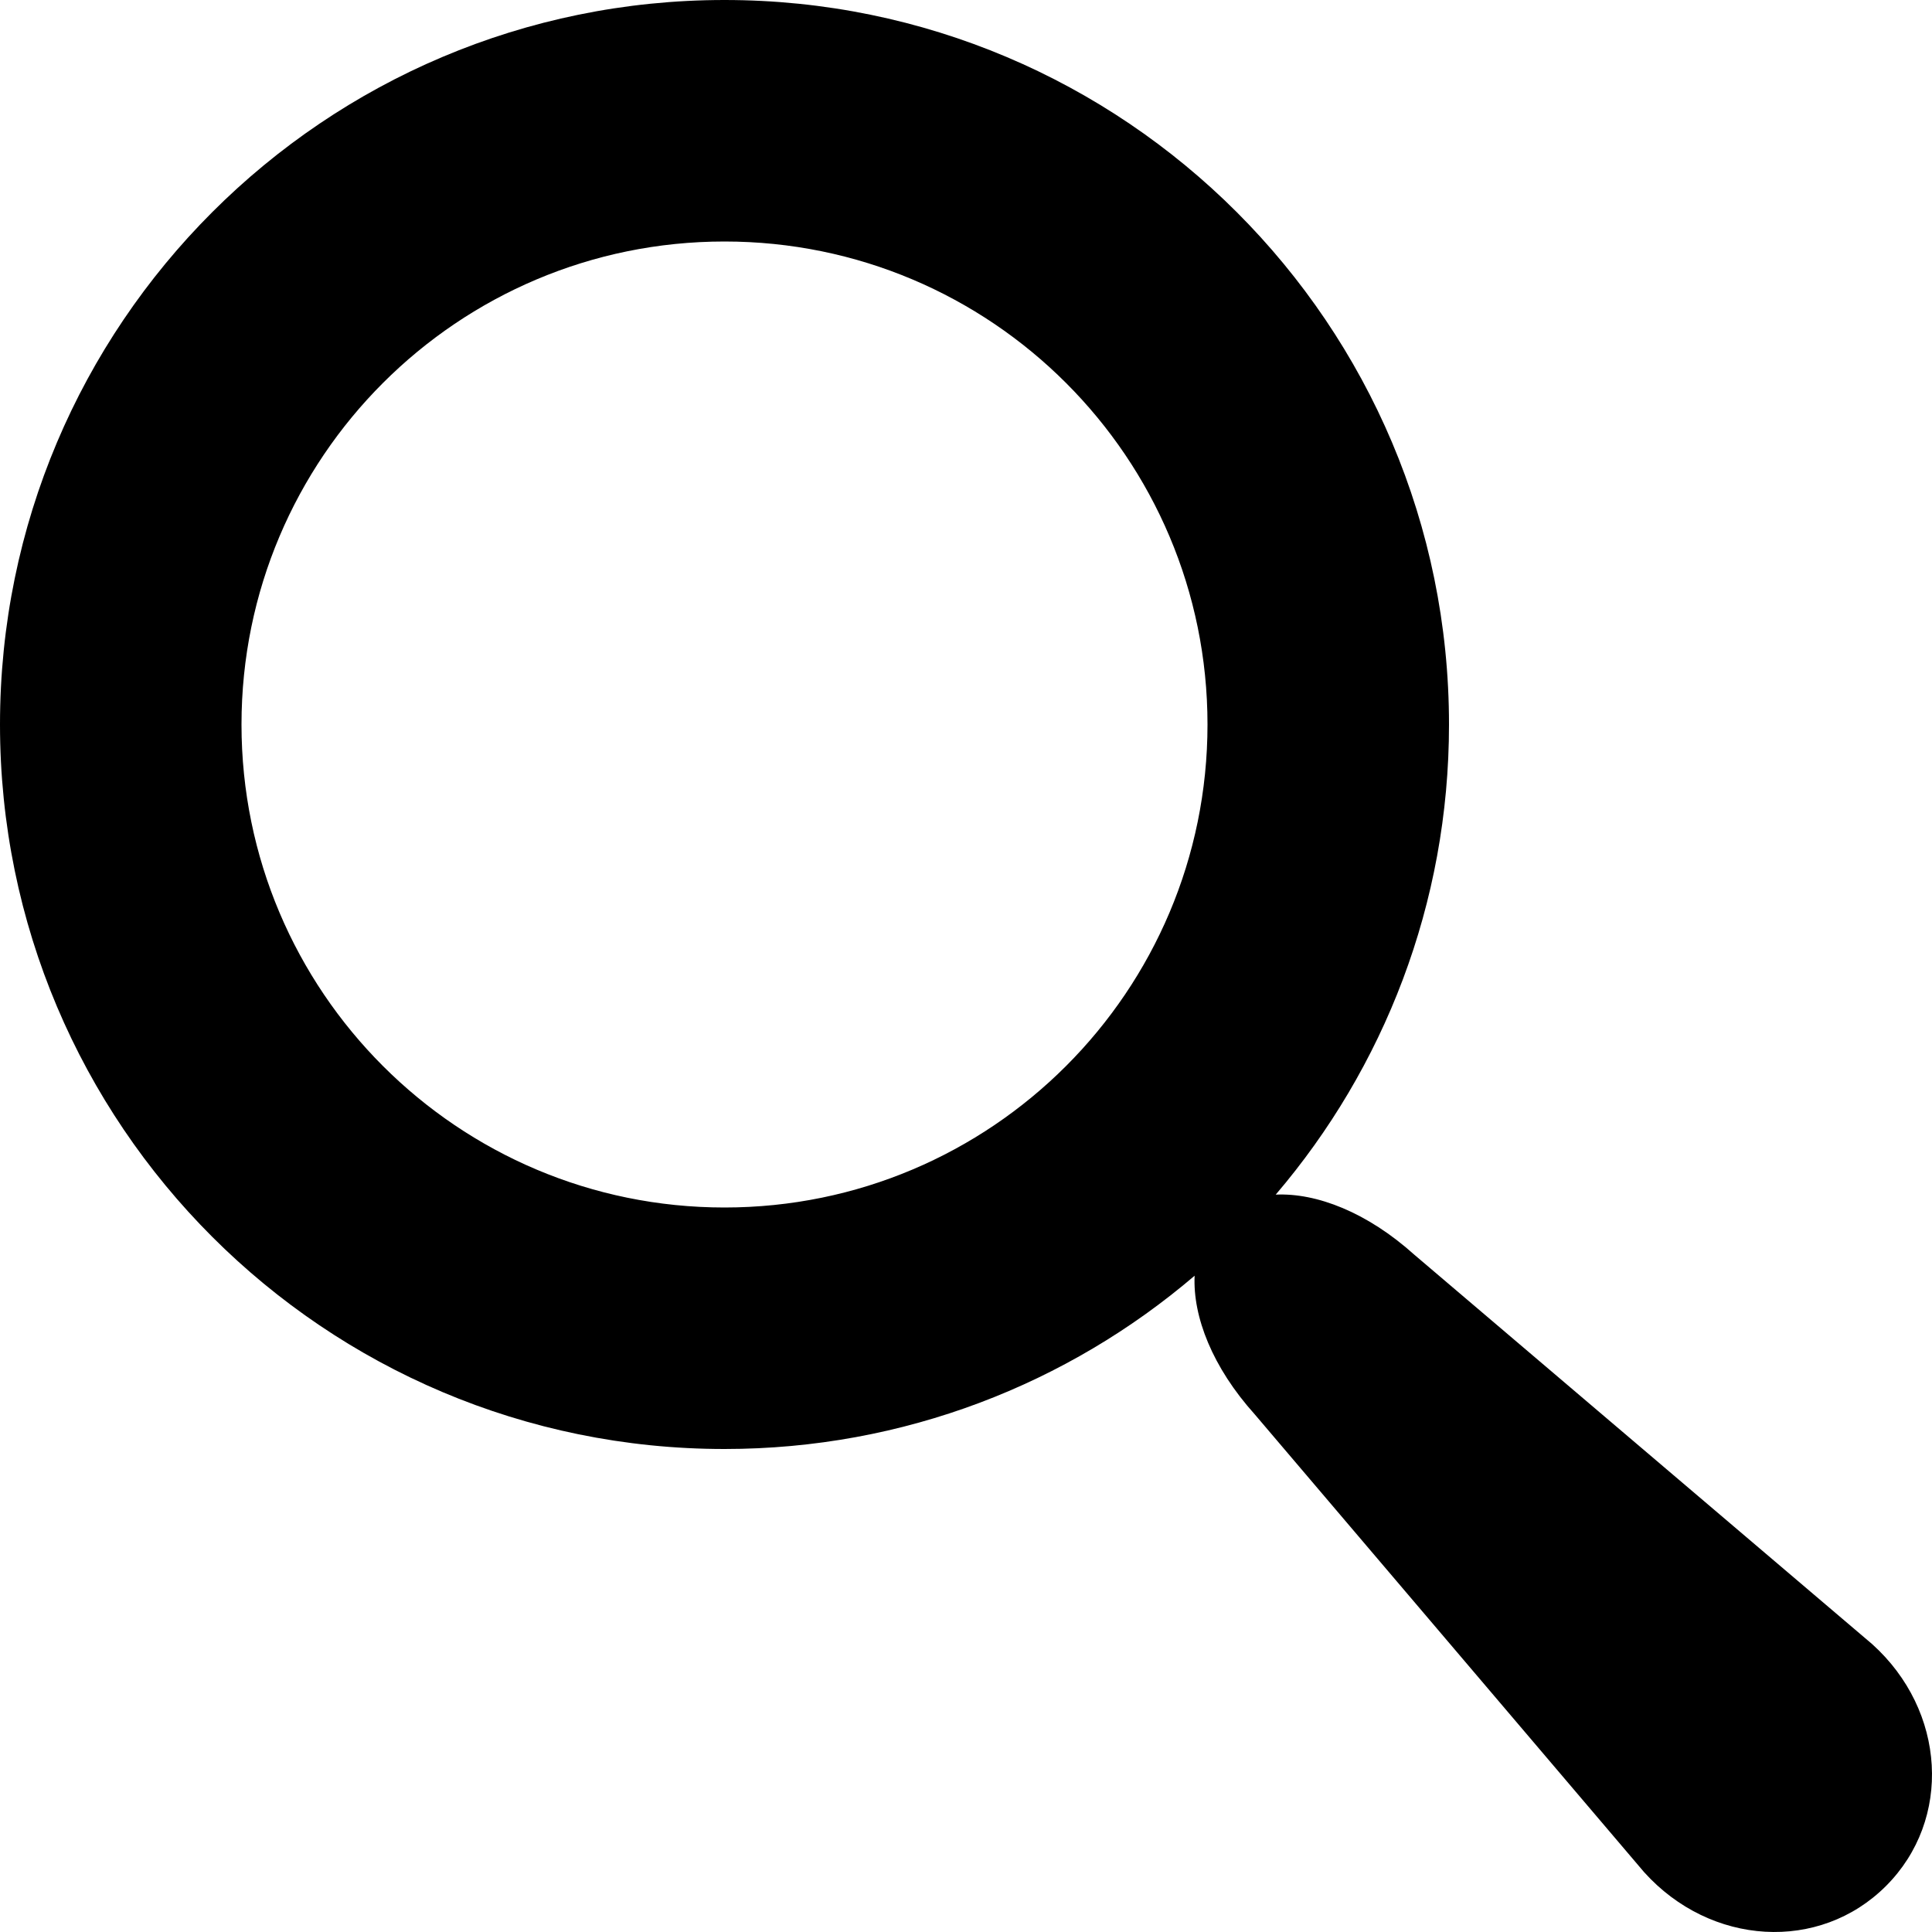
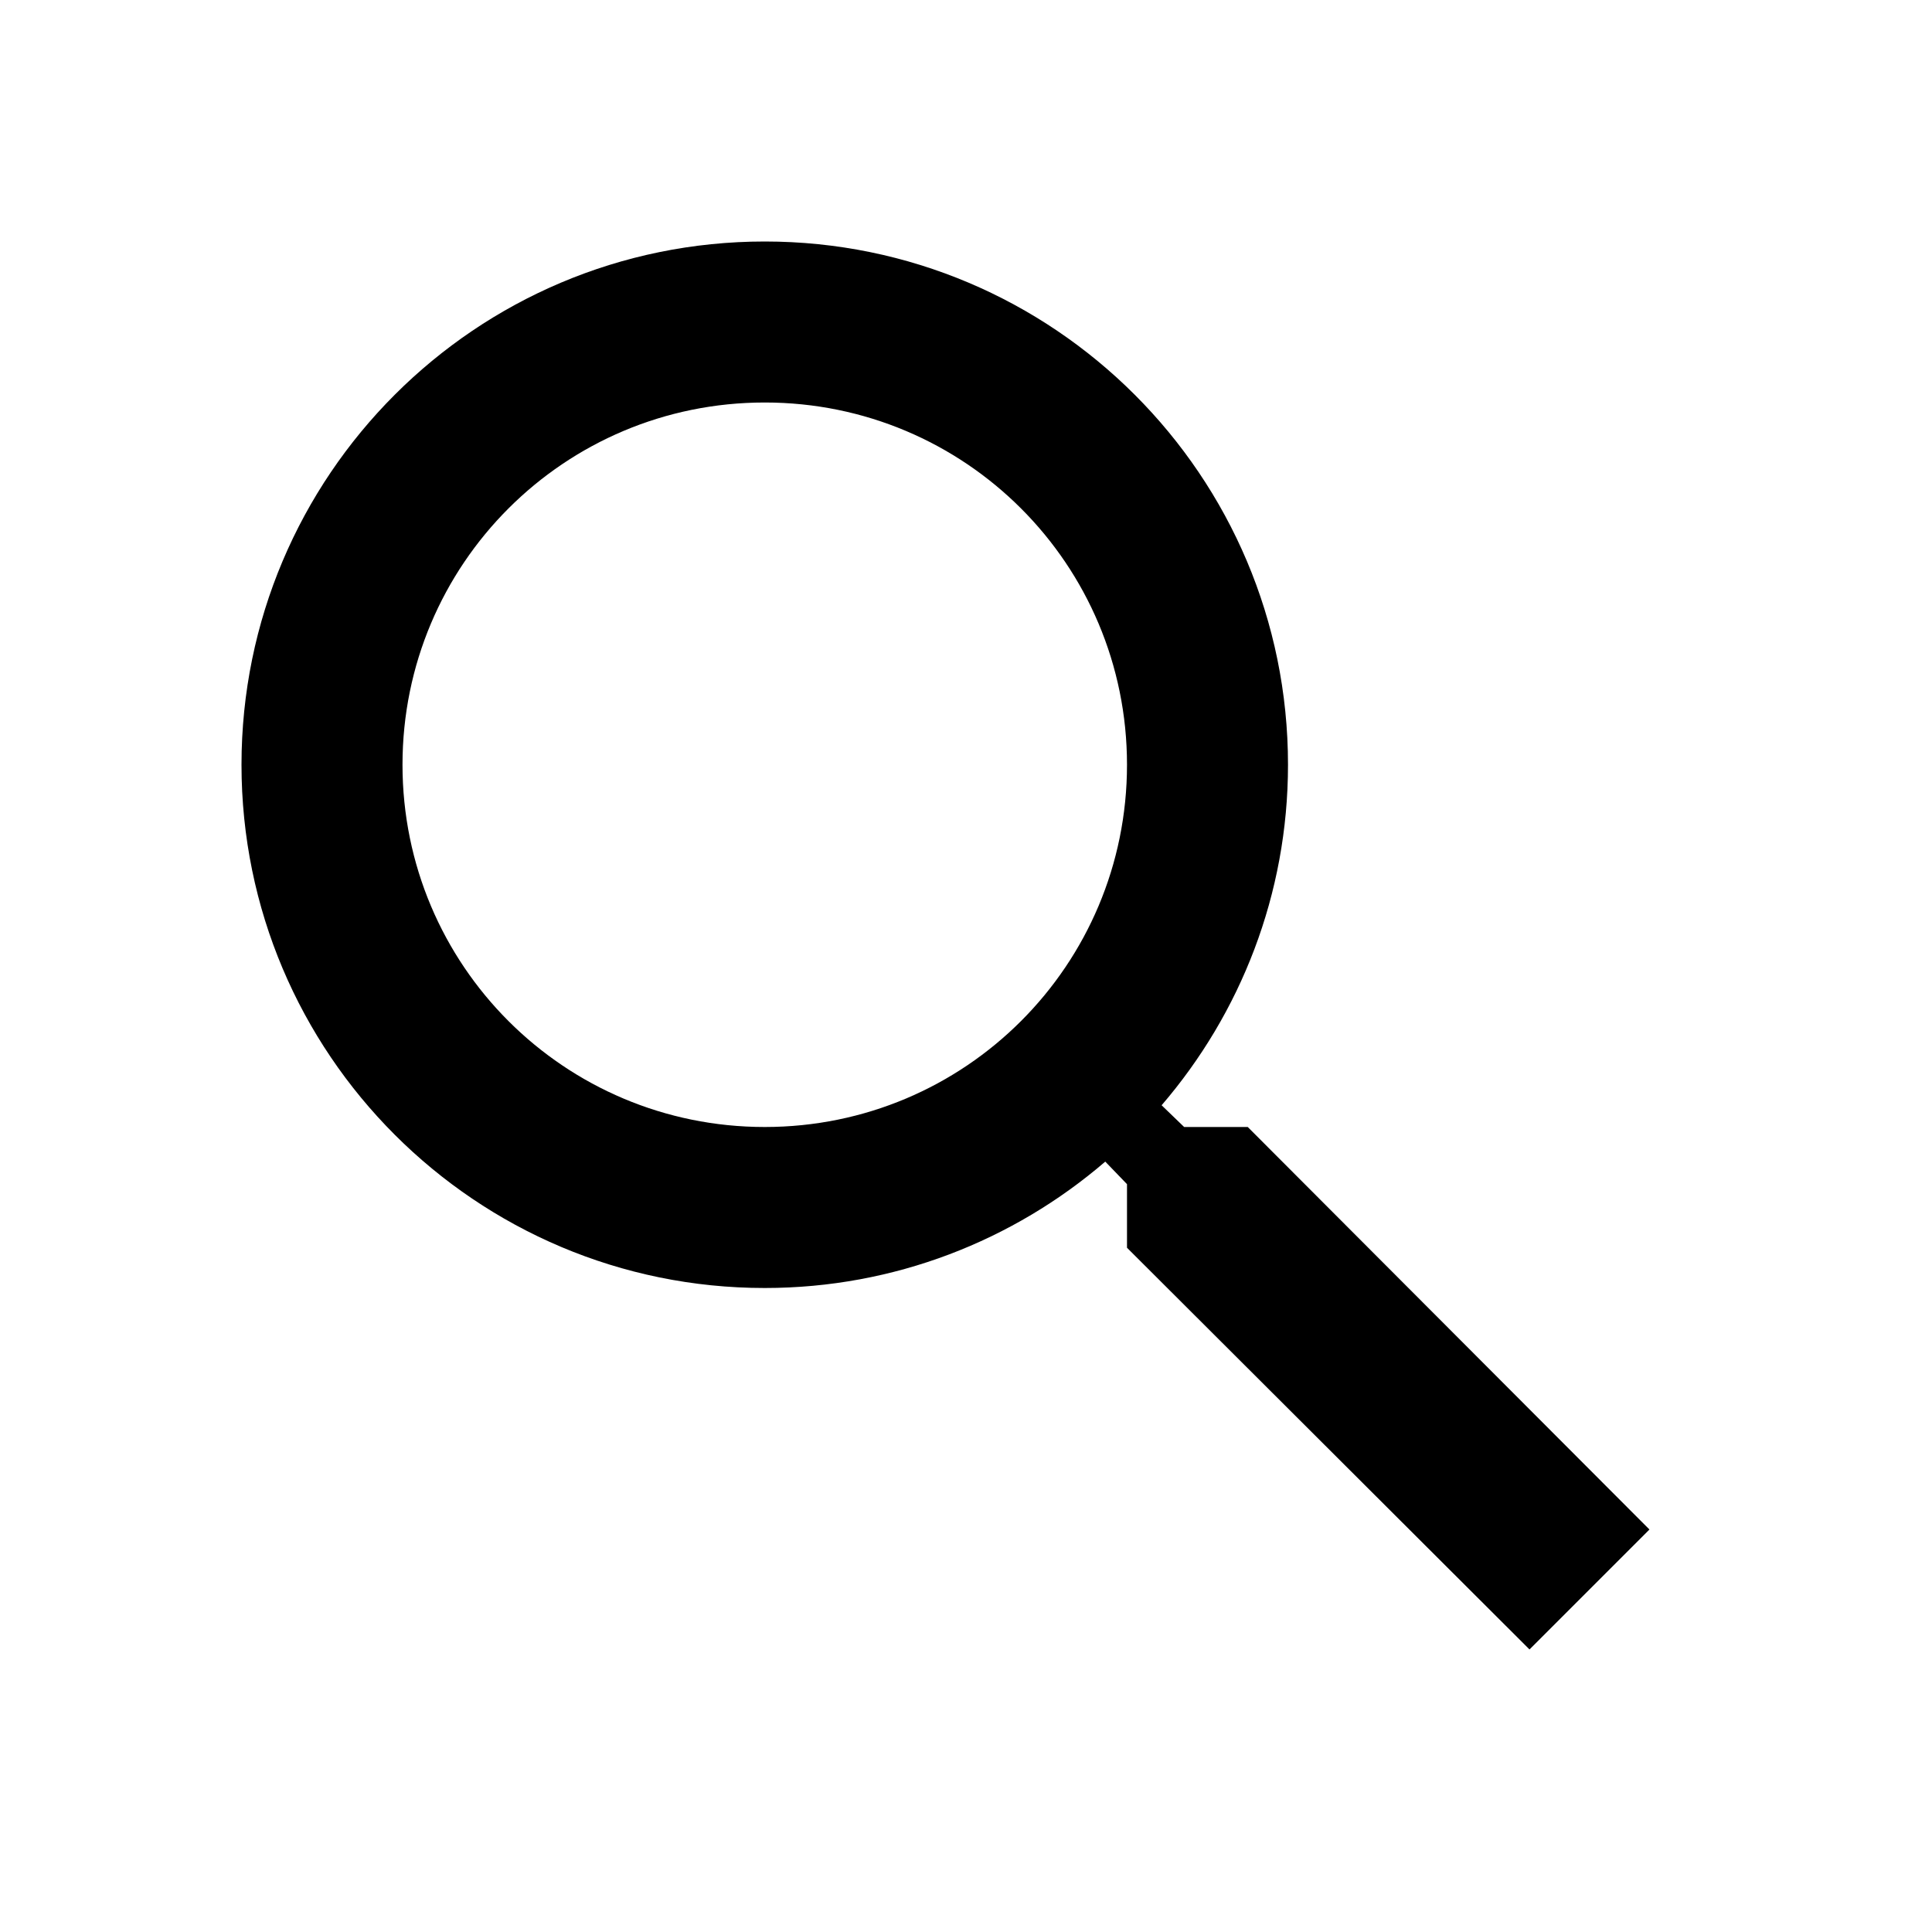
- <svg xmlns="http://www.w3.org/2000/svg" version="1.1" width="512" height="512" viewBox="0 0 512 512">
-   <g id="icomoon-ignore">
- </g>
-   <path d="M496.131 435.698l-121.276-103.147c-12.537-11.283-25.945-16.463-36.776-15.963 28.628-33.534 45.921-77.039 45.921-124.588 0-106.039-85.961-192-192-192s-192 85.961-192 192 85.961 192 192 192c47.549 0 91.054-17.293 124.588-45.922-0.5 10.831 4.68 24.239 15.963 36.776l103.147 121.276c17.661 19.623 46.511 21.277 64.11 3.678s15.946-46.449-3.677-64.11zM192 320c-70.692 0-128-57.308-128-128s57.308-128 128-128 128 57.308 128 128-57.307 128-128 128z" />
+ <svg xmlns="http://www.w3.org/2000/svg" fill="#000000" height="24" viewBox="0 0 24 24" width="24">
+   <path d="M15.5 14h-.79l-.28-.27C15.41 12.59 16 11.11 16 9.5 16 5.91 13.09 3 9.5 3S3 5.91 3 9.5 5.91 16 9.5 16c1.61 0 3.09-.59 4.23-1.57l.27.28v.79l5 4.99L20.49 19l-4.99-5zm-6 0C7.01 14 5 11.99 5 9.5S7.01 5 9.5 5 14 7.01 14 9.5 11.99 14 9.5 14z" />
+   <path d="M0 0h24v24H0z" fill="none" />
</svg>
